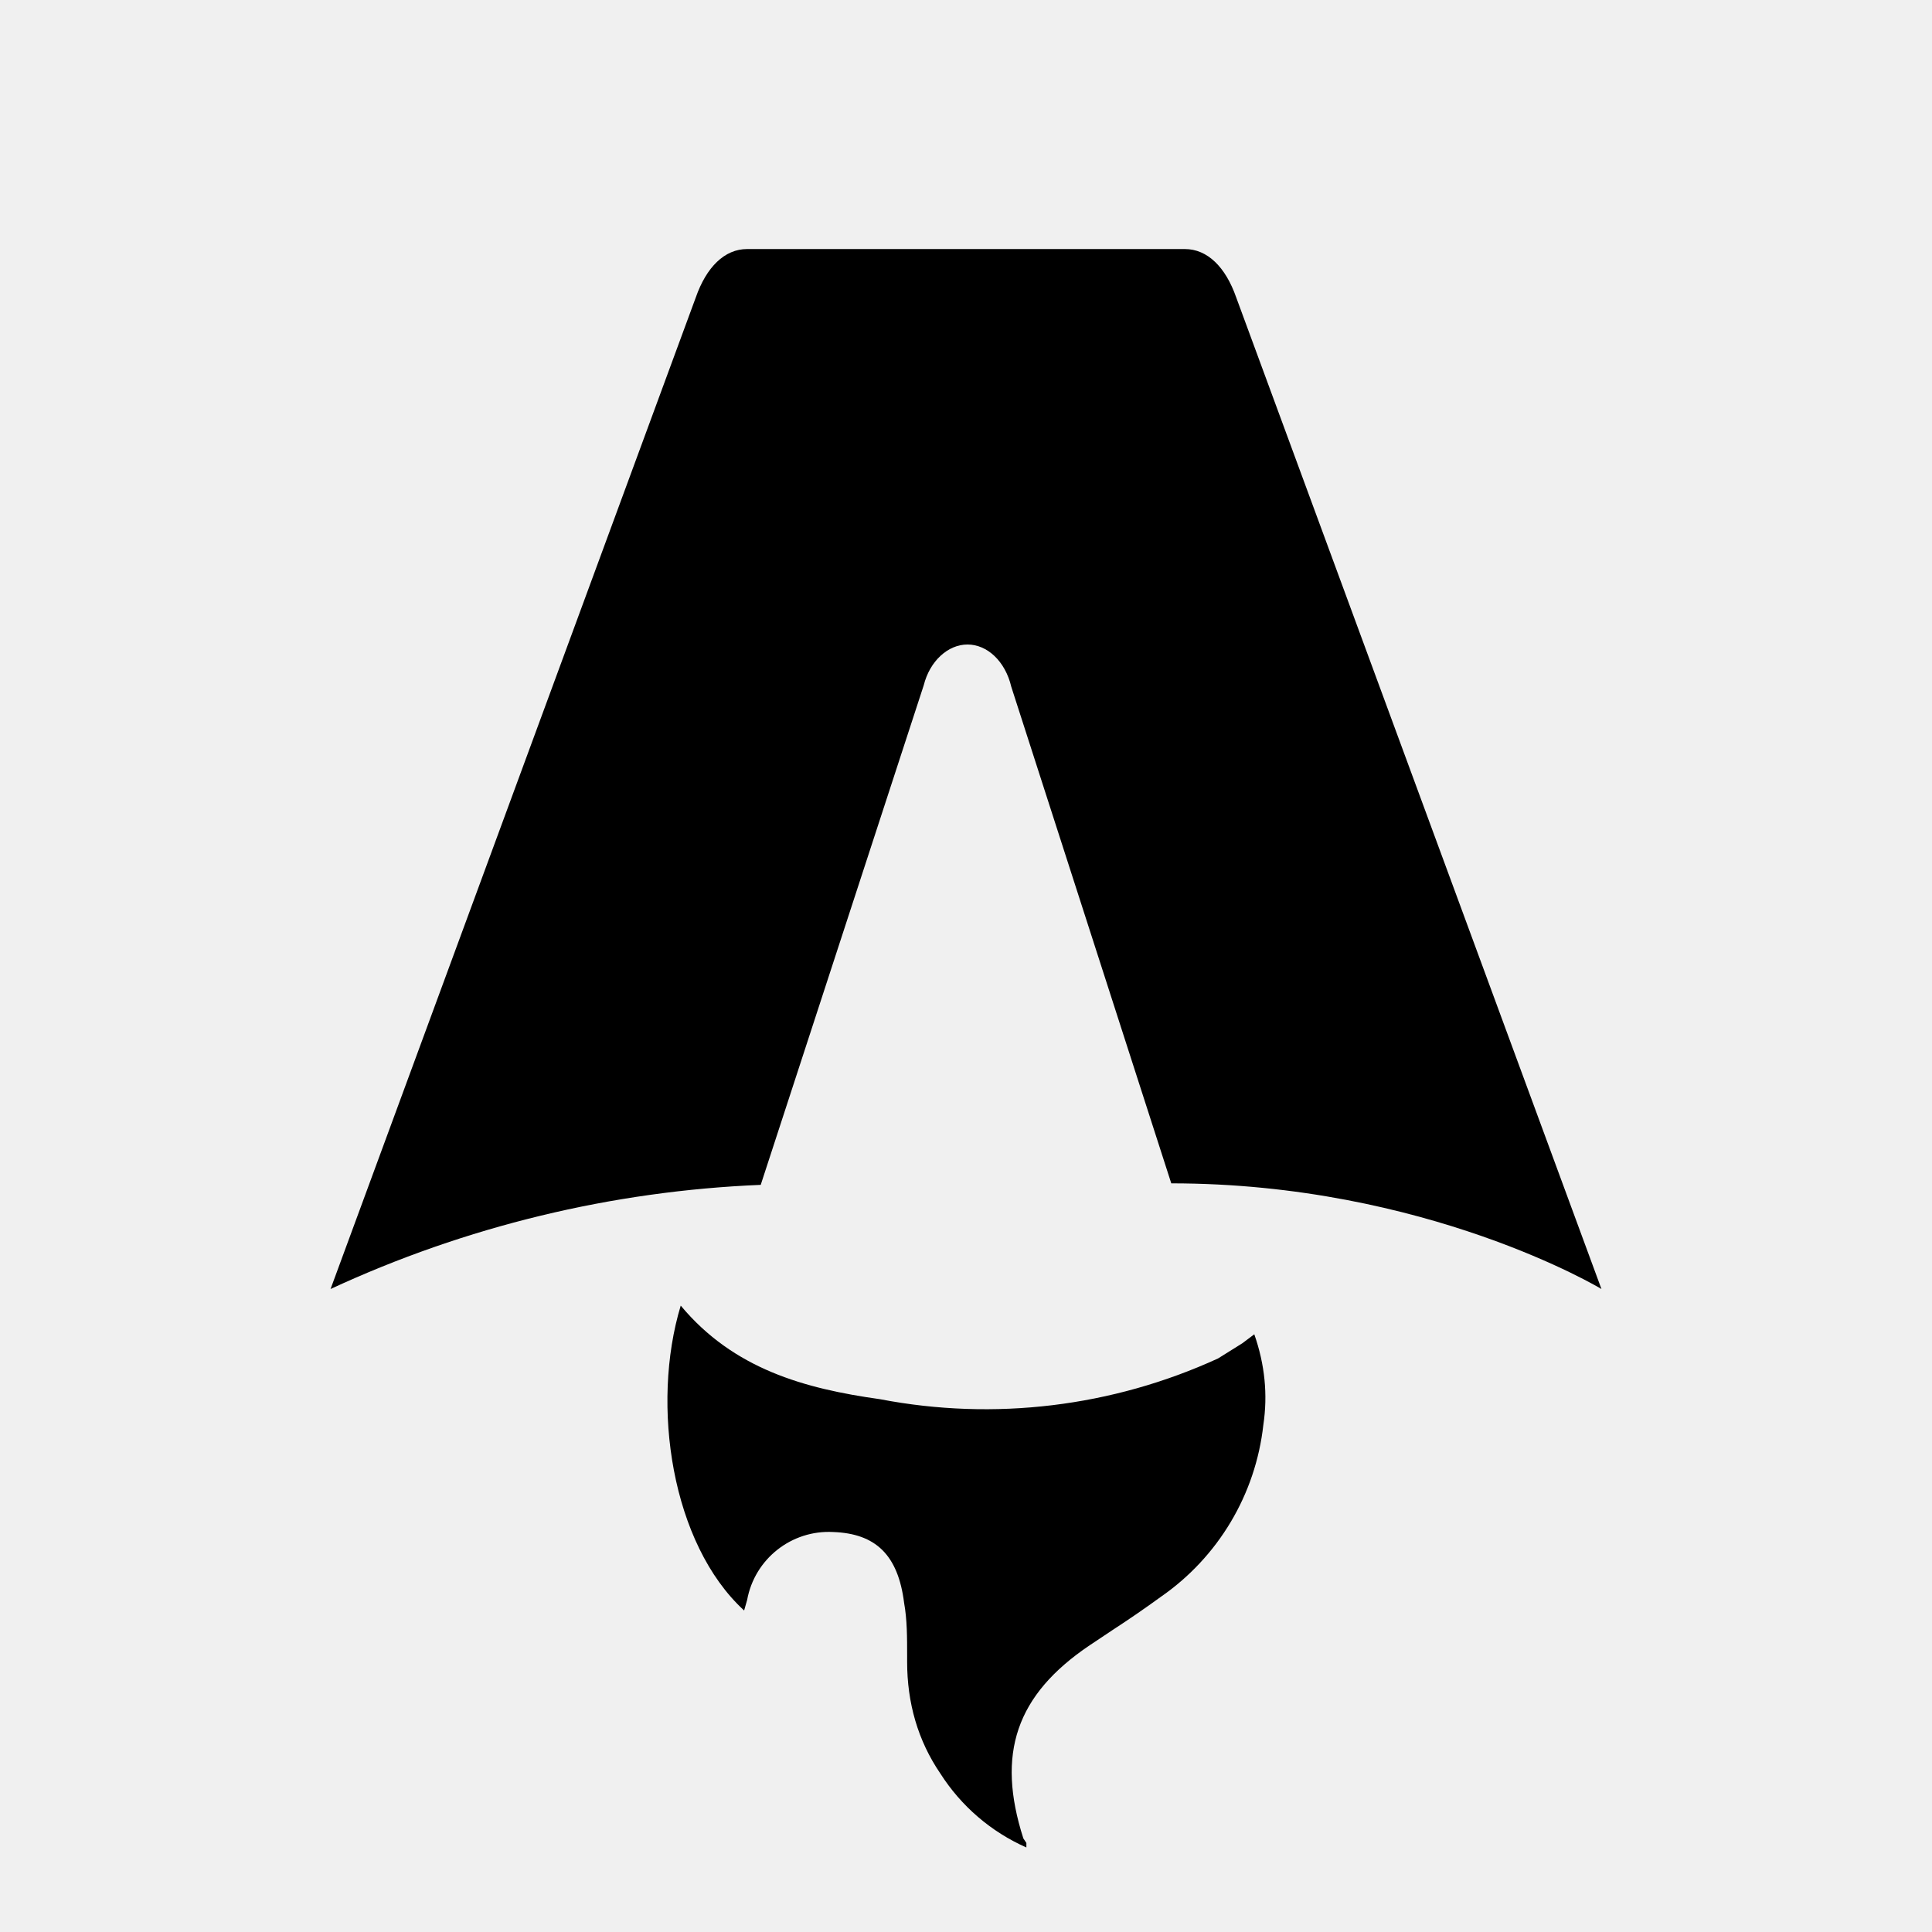
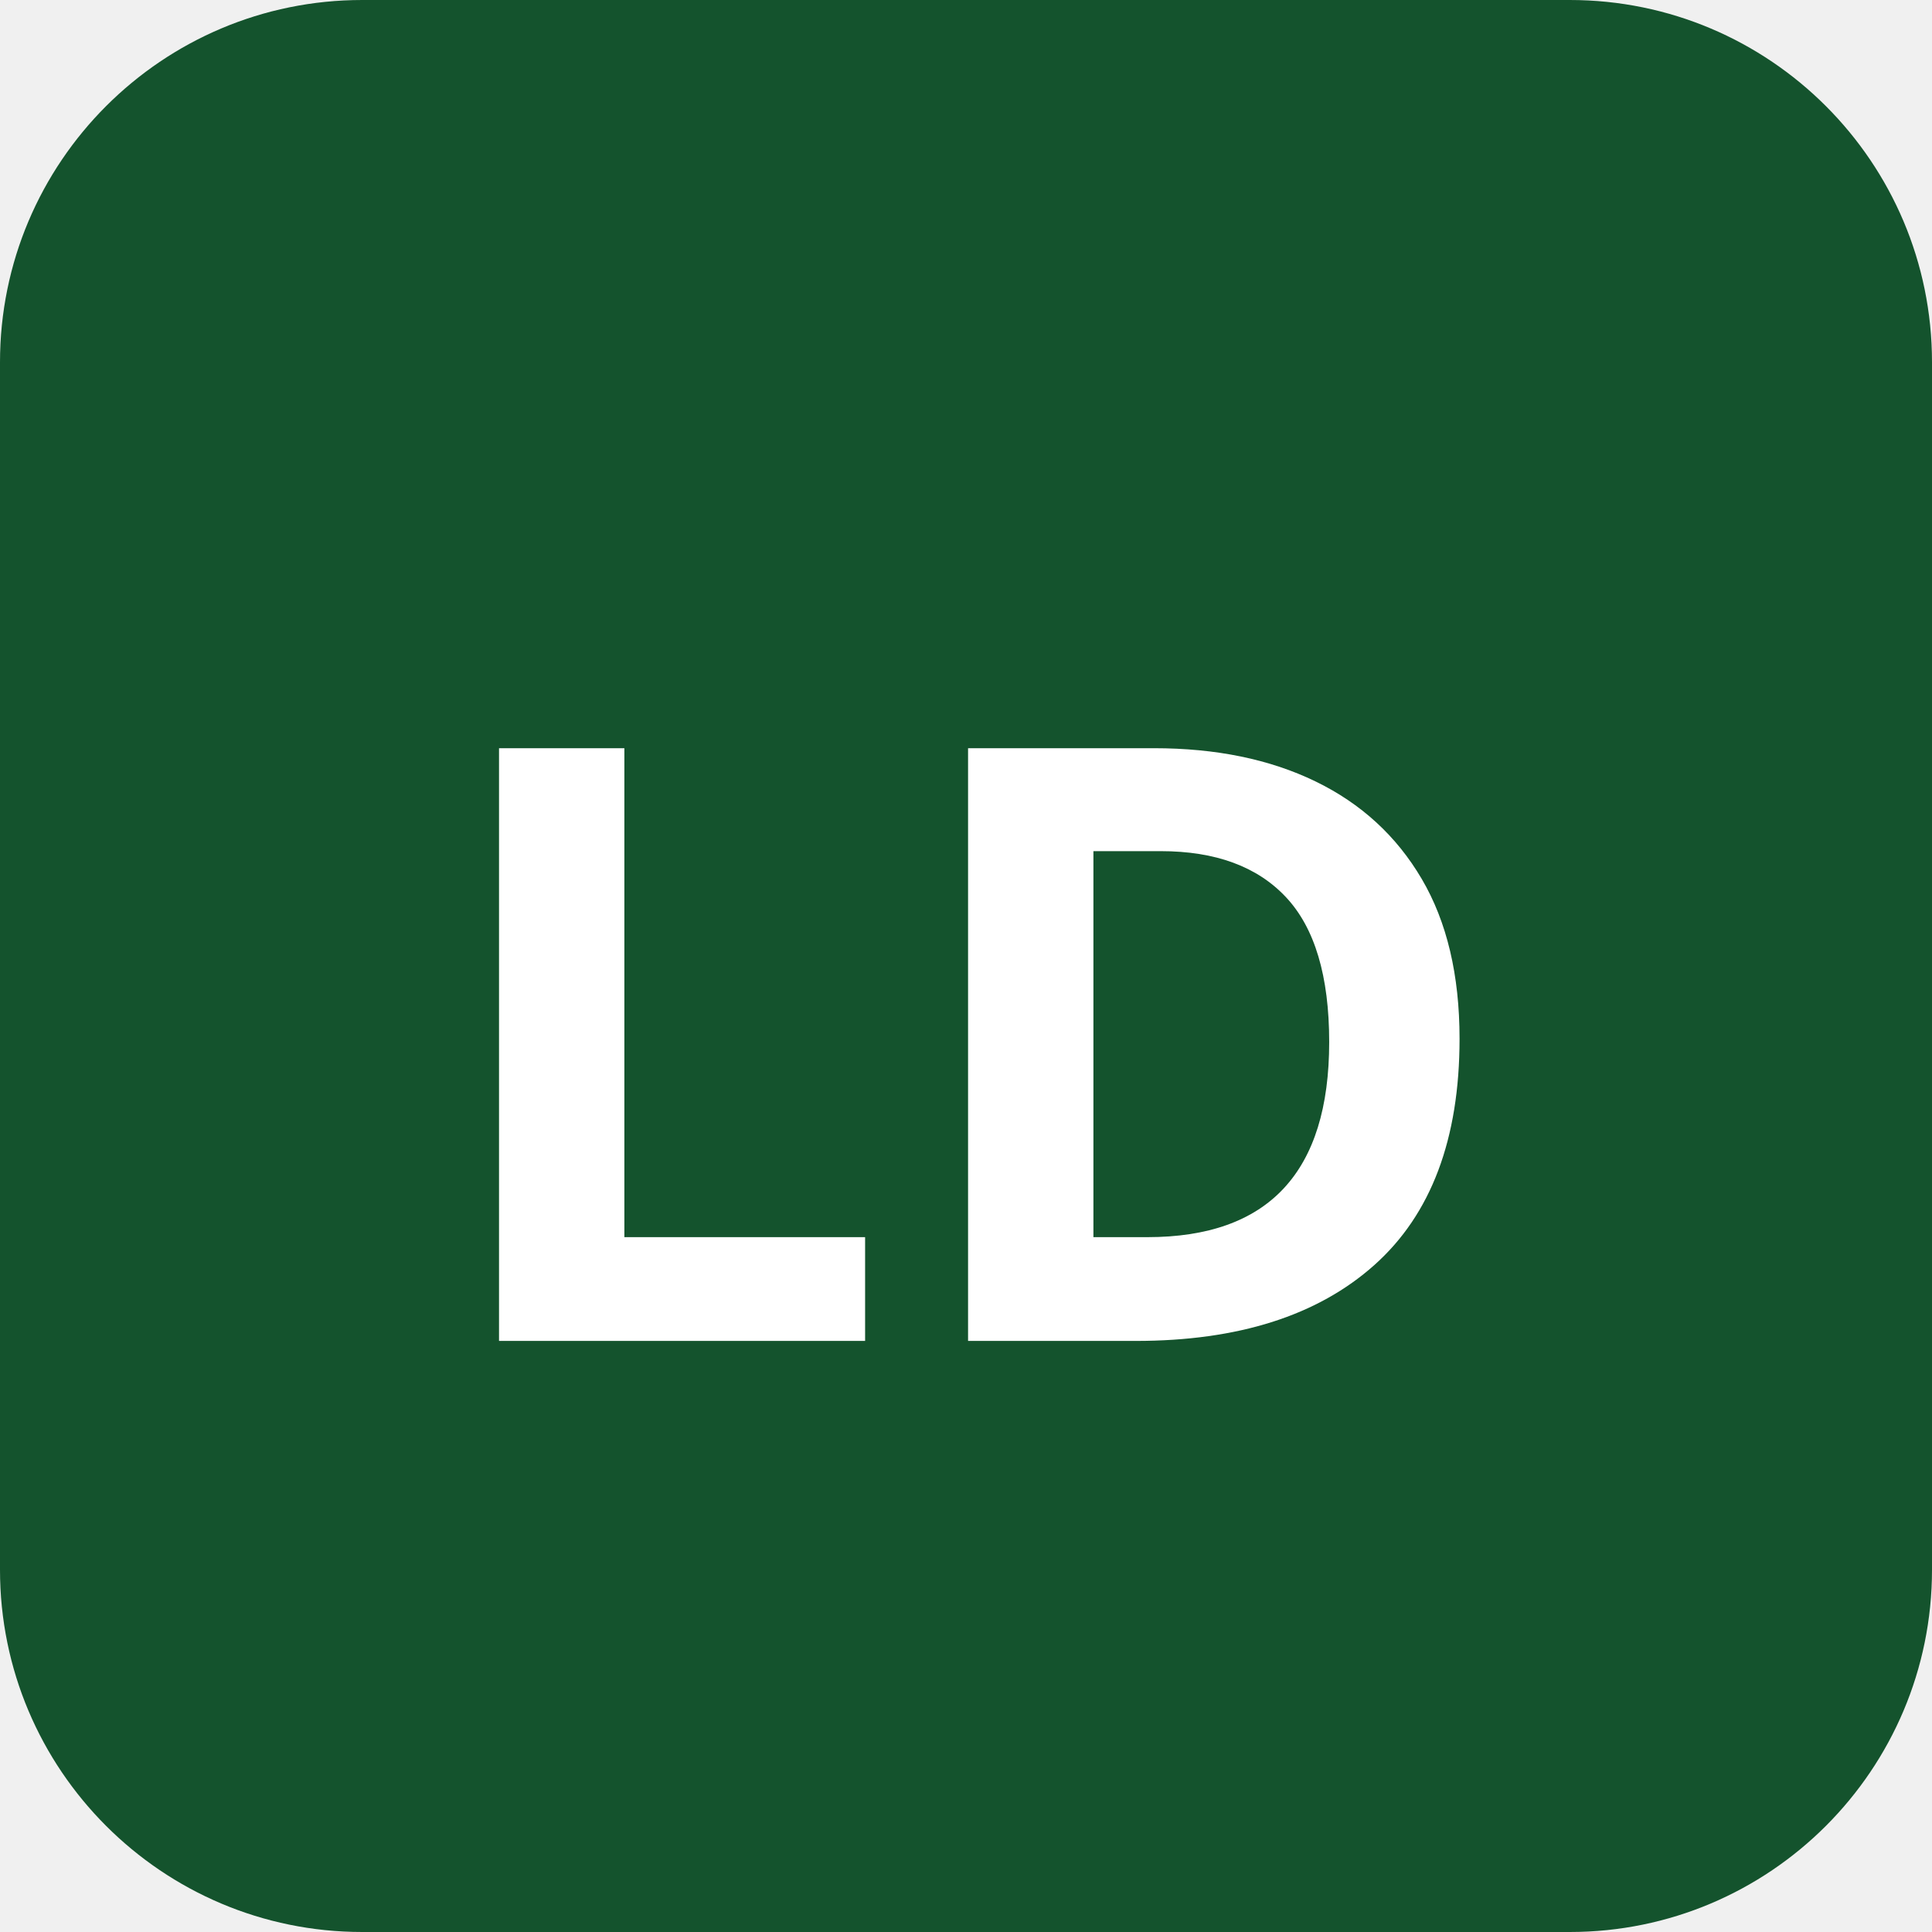
- <svg xmlns="http://www.w3.org/2000/svg" fill="none" viewBox="0 0 128 128">
-   <path d="M50.4 78.5a75.1 75.1 0 0 0-28.5 6.9l24.2-65.7c.7-2 1.9-3.2 3.4-3.2h29c1.5 0 2.7 1.2 3.4 3.2l24.2 65.7s-11.6-7-28.5-7L67 45.5c-.4-1.7-1.6-2.8-2.9-2.8-1.3 0-2.5 1.1-2.9 2.7L50.4 78.5Zm-1.1 28.2Zm-4.2-20.2c-2 6.6-.6 15.8 4.2 20.2a17.5 17.5 0 0 1 .2-.7 5.5 5.5 0 0 1 5.7-4.5c2.8.1 4.3 1.5 4.7 4.7.2 1.1.2 2.3.2 3.5v.4c0 2.7.7 5.2 2.2 7.4a13 13 0 0 0 5.7 4.9v-.3l-.2-.3c-1.8-5.6-.5-9.5 4.4-12.8l1.5-1a73 73 0 0 0 3.2-2.2 16 16 0 0 0 6.8-11.4c.3-2 .1-4-.6-6l-.8.6-1.6 1a37 37 0 0 1-22.4 2.7c-5-.7-9.7-2-13.2-6.2Z" />
-   <style>
-         path { fill: #000; }
-         @media (prefers-color-scheme: dark) {
-             path { fill: #FFF; }
-         }
-     </style>
+ <svg xmlns="http://www.w3.org/2000/svg" viewBox="0 0 512 512">
+   <rect width="512" height="512" rx="96" fill="#14532d" />
+   <text x="256" y="270" font-family="system-ui, sans-serif" font-weight="700" font-size="220" fill="#ffffff" text-anchor="middle" dominant-baseline="central">LD</text>
</svg>
